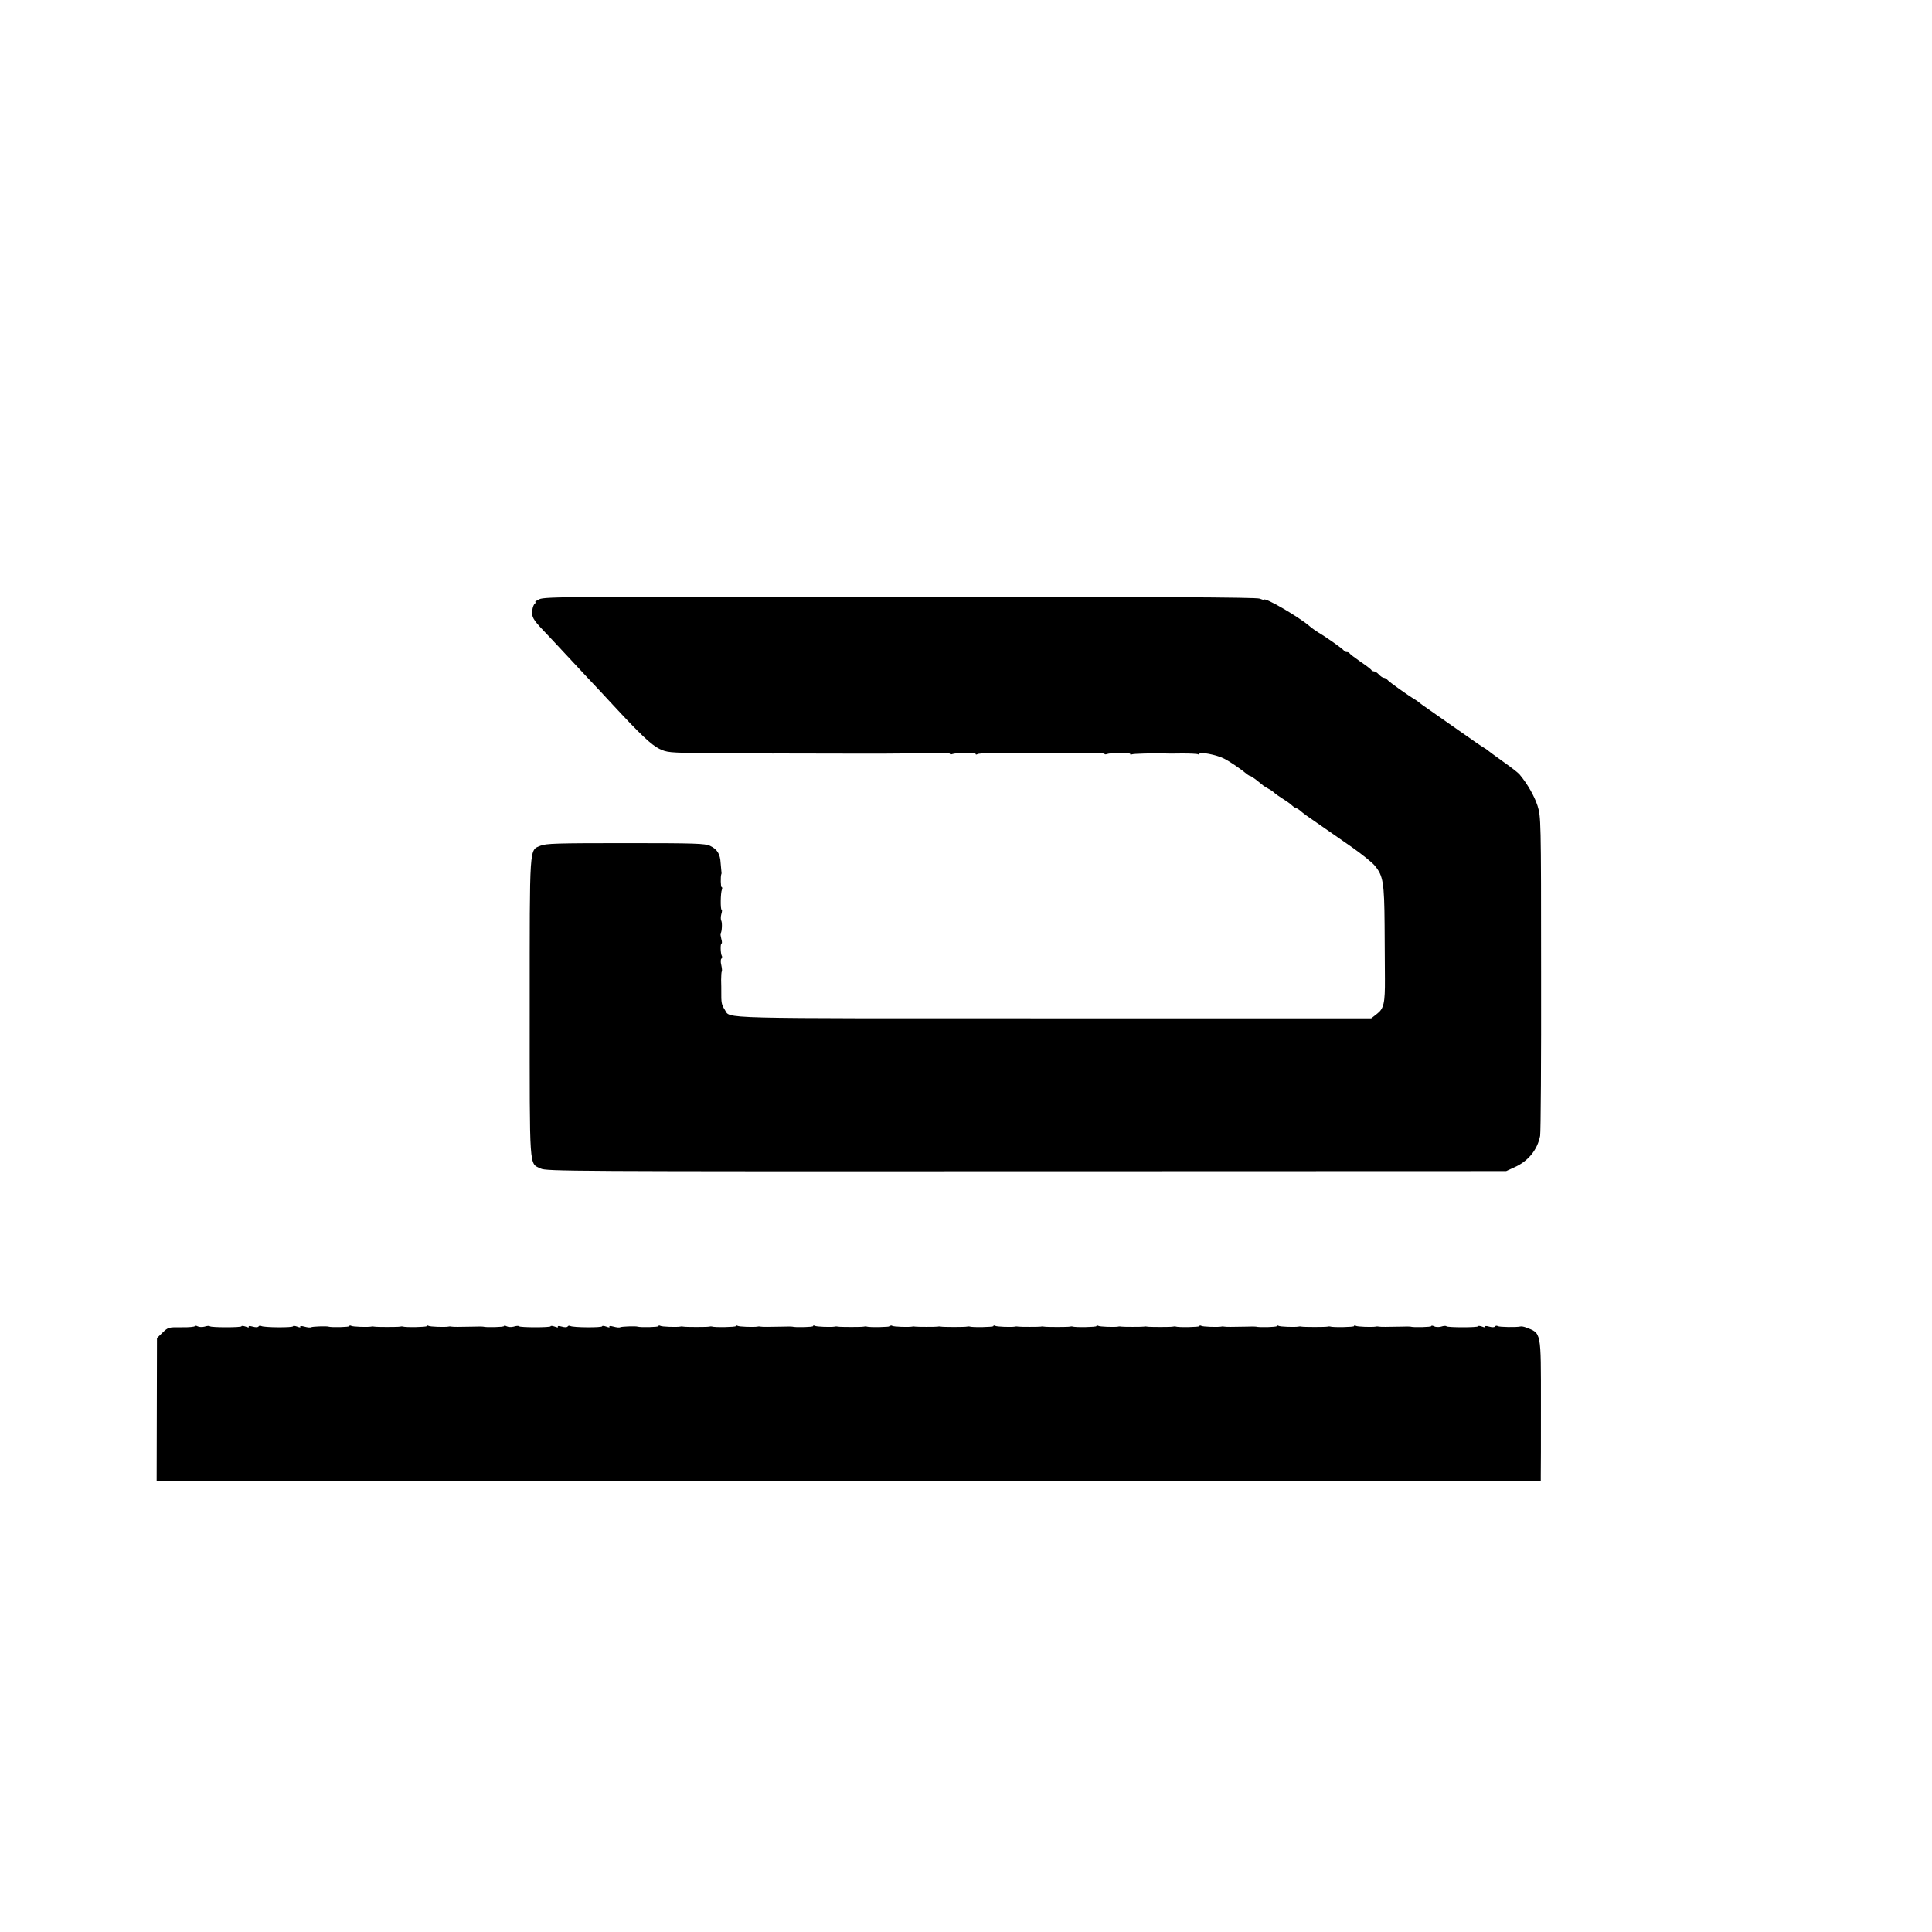
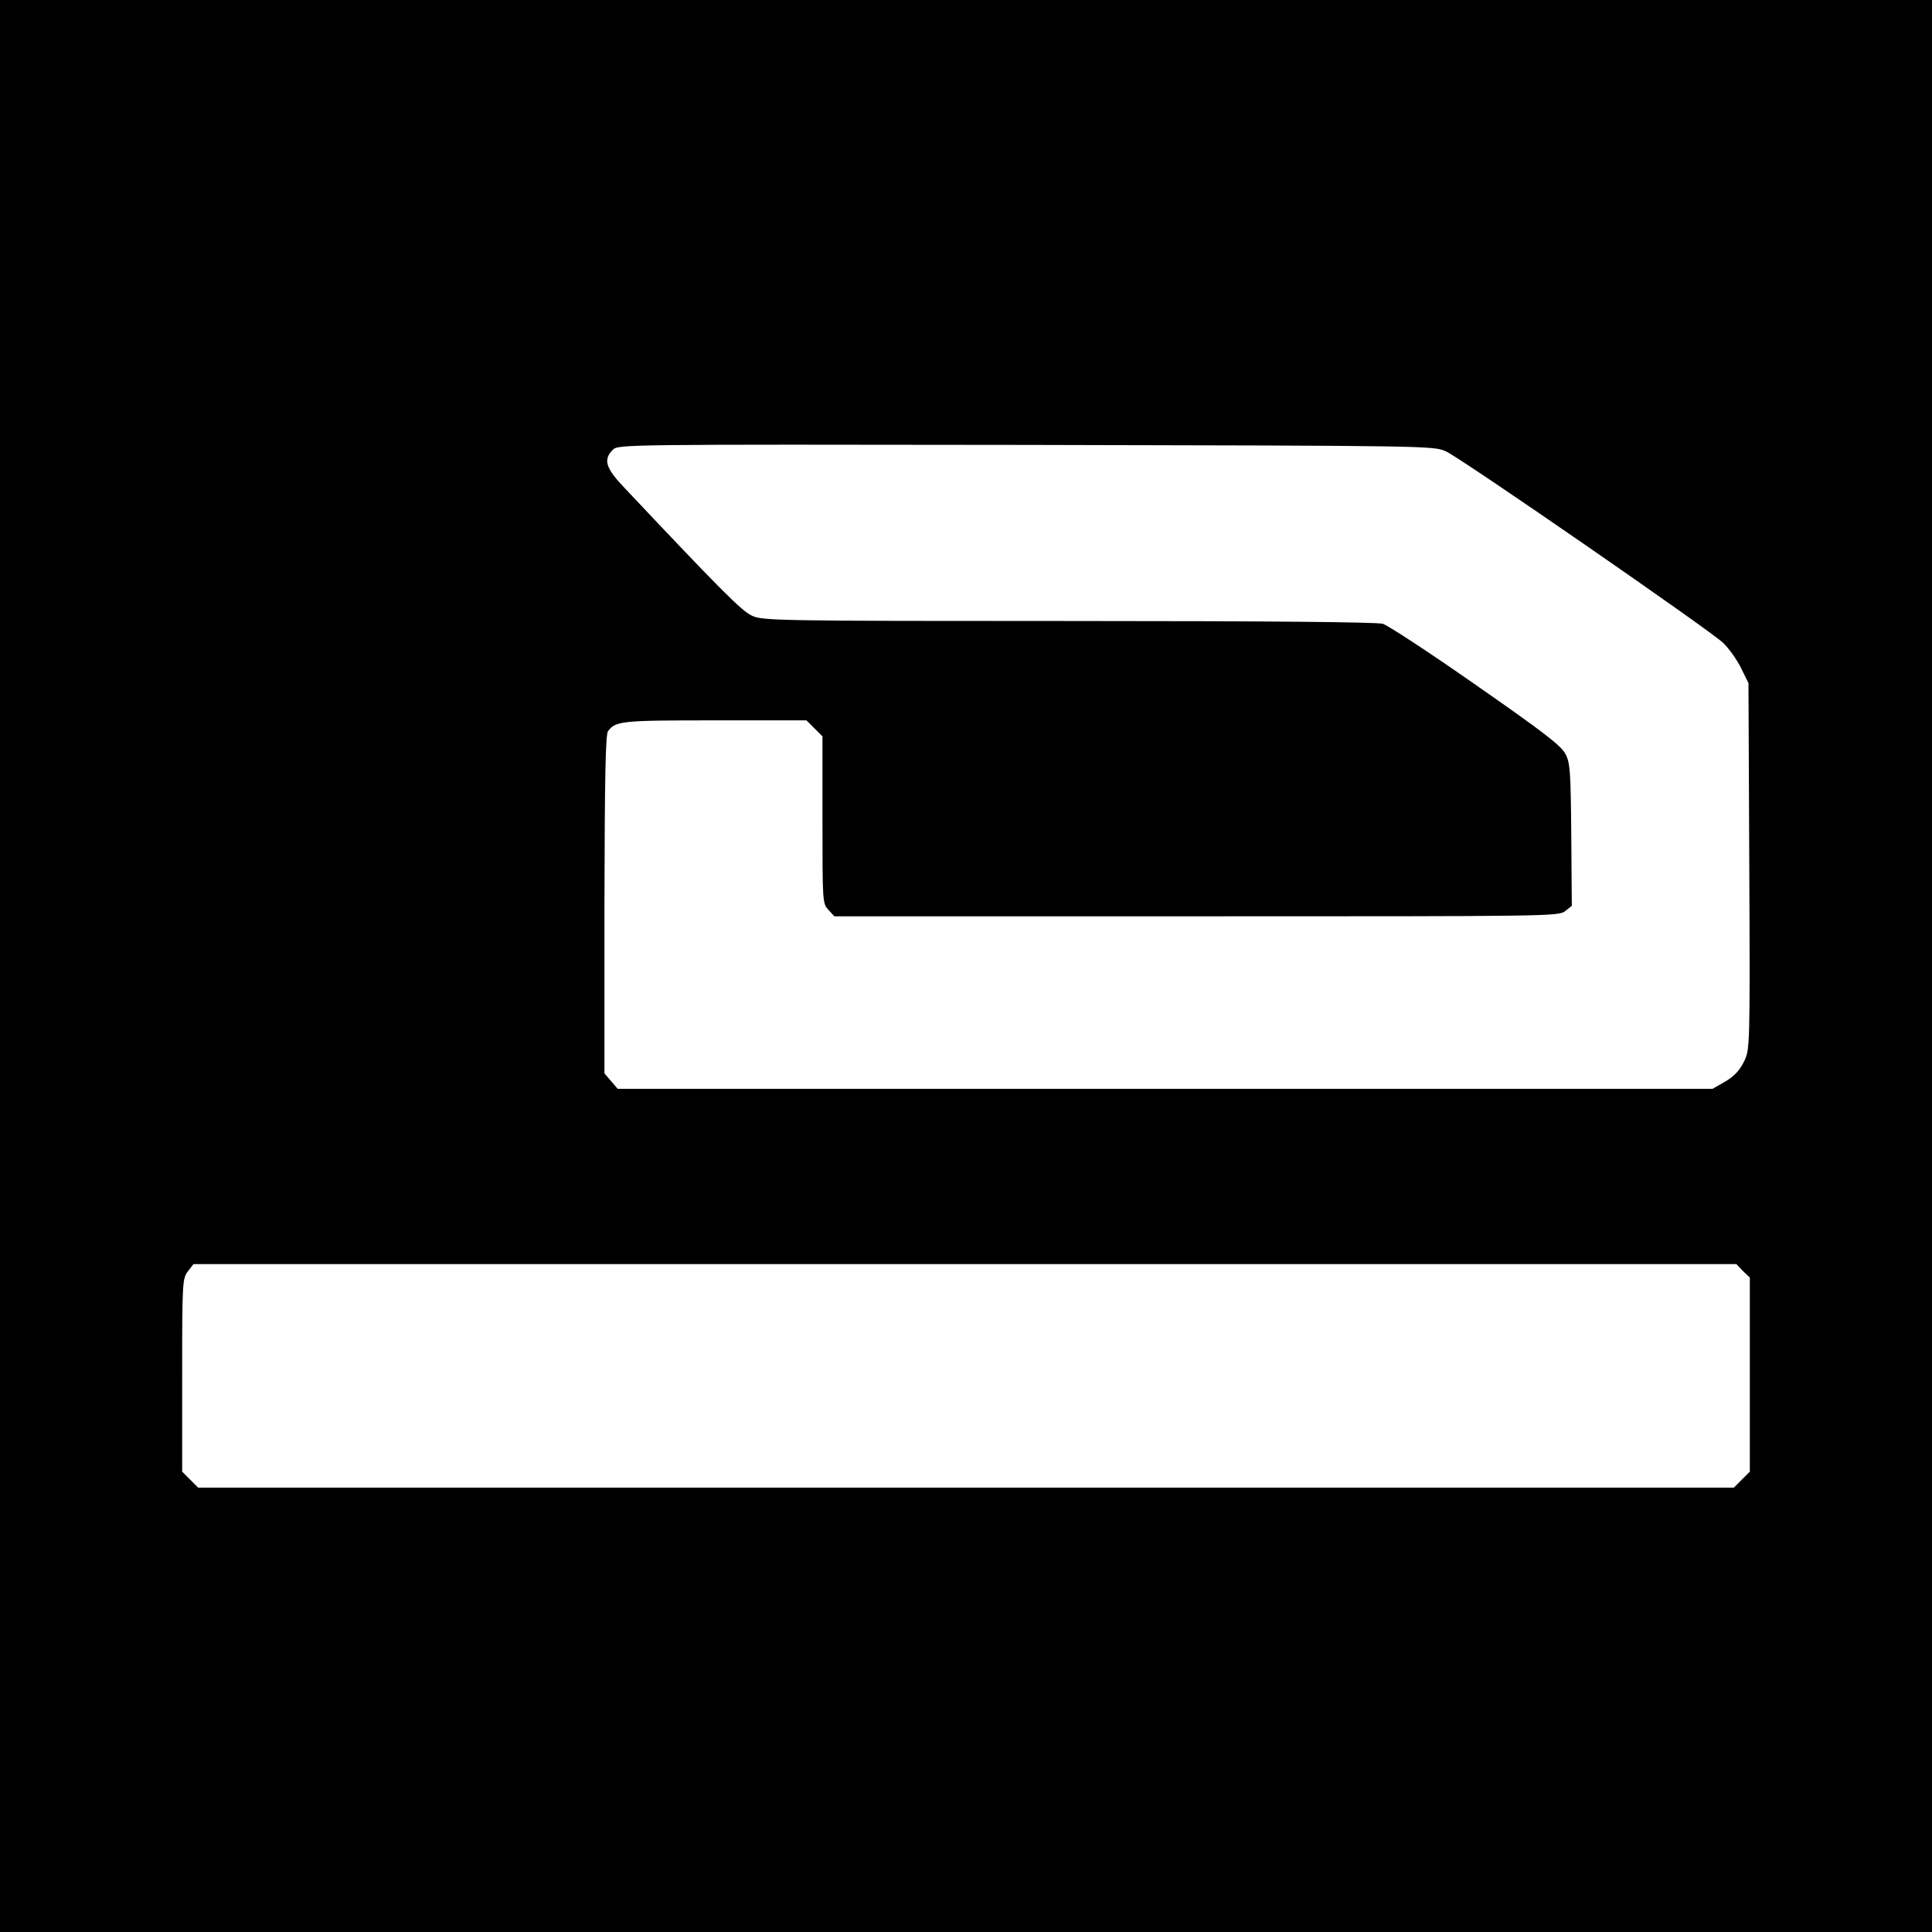
- <svg xmlns="http://www.w3.org/2000/svg" version="1.0" width="1200pt" height="1200pt" viewBox="0 0 1200 1200" preserveAspectRatio="xMidYMid meet">
-   <g transform="translate(0,1200) scale(0.1,-0.1)" fill="#000000" stroke="none">
-     <path d="M3350 8278 c-19 -9 -30 -17 -25 -18 6 0 4 -4 -2 -8 -7 -4 -15 -24 -17 -44 -5 -39 6 -58 69 -124 17 -17 77 -82 135 -144 58 -62 127 -136 153 -164 27 -28 90 -96 140 -150 176 -190 242 -252 292 -277 48 -23 60 -24 280 -27 127 -2 257 -2 290 -1 33 1 78 1 100 0 22 -1 47 -2 55 -1 21 0 503 -1 515 -1 6 0 73 0 150 0 146 1 157 1 318 4 53 1 97 -1 97 -5 0 -4 7 -5 14 -2 24 9 146 10 146 1 0 -5 5 -5 11 -1 6 3 39 6 72 5 34 -1 89 -1 122 0 33 1 75 1 93 0 55 -1 81 -1 294 1 115 2 208 0 208 -4 0 -4 7 -5 14 -2 24 9 146 10 146 1 0 -5 4 -6 9 -3 7 5 137 8 206 6 11 -1 60 -1 108 0 49 0 93 -2 98 -5 5 -4 9 -2 9 3 0 14 107 -6 153 -30 36 -18 105 -65 144 -98 7 -5 15 -10 19 -10 3 0 20 -11 38 -25 17 -14 36 -29 42 -34 5 -4 21 -14 34 -21 14 -7 30 -19 37 -26 7 -6 29 -22 50 -35 21 -13 47 -31 57 -41 11 -10 23 -18 27 -18 4 0 14 -6 21 -12 7 -7 27 -22 43 -34 54 -37 168 -117 282 -196 61 -43 126 -95 143 -116 51 -62 58 -104 60 -368 1 -132 2 -282 2 -334 1 -150 -7 -185 -49 -217 l-36 -28 -1970 0 c-2137 0 -2008 -4 -2045 53 -20 31 -23 42 -22 117 0 11 0 42 -1 68 0 27 2 51 4 53 3 3 1 21 -3 40 -5 19 -4 37 1 40 5 3 7 10 3 15 -9 15 -11 79 -2 79 3 0 3 13 -2 29 -4 16 -6 31 -4 34 8 8 11 66 4 78 -4 6 -4 25 0 40 5 16 6 29 2 29 -8 0 -7 104 2 125 3 8 2 15 -2 15 -6 0 -7 65 -2 80 2 3 2 9 1 14 -1 6 -3 30 -5 55 -3 57 -21 86 -65 107 -31 15 -91 17 -526 17 -426 0 -495 -2 -528 -16 -70 -30 -67 20 -67 -1007 0 -1024 -4 -963 68 -998 35 -17 167 -18 3017 -17 l2980 1 50 23 c87 38 144 109 161 196 4 22 7 477 6 1010 0 968 -1 970 -22 1040 -19 59 -63 137 -112 195 -7 9 -53 45 -103 80 -49 35 -92 67 -95 70 -3 3 -13 10 -22 15 -16 9 -59 39 -203 140 -33 23 -91 64 -130 91 -38 26 -72 51 -75 54 -3 3 -12 10 -21 15 -47 28 -160 109 -170 121 -6 8 -17 14 -24 14 -6 0 -20 9 -30 20 -10 11 -24 20 -31 20 -7 0 -14 4 -16 8 -1 4 -32 28 -68 52 -36 25 -66 48 -68 53 -2 4 -10 7 -17 7 -7 0 -15 4 -17 8 -3 9 -109 84 -162 115 -17 11 -40 27 -51 37 -65 57 -285 185 -285 165 0 -2 -12 1 -27 7 -20 8 -633 11 -2233 12 -2058 1 -2208 0 -2240 -16z" />
-     <path d="M1210 3763 c0 -4 -37 -8 -82 -7 -81 1 -84 0 -118 -33 l-35 -34 -1 -444 -1 -445 4299 0 4298 0 0 38 c1 20 1 216 1 435 0 464 4 445 -96 483 -11 4 -24 6 -30 5 -24 -6 -132 -4 -142 2 -6 4 -14 3 -17 -2 -4 -6 -18 -6 -36 -1 -19 5 -28 5 -25 -1 4 -5 -4 -5 -19 1 -14 5 -26 6 -26 2 0 -8 -187 -8 -196 0 -3 4 -18 3 -33 -2 -15 -4 -35 -3 -44 2 -10 5 -17 5 -17 1 0 -6 -111 -9 -130 -3 -3 1 -27 1 -55 0 -91 -2 -130 -2 -140 0 -5 1 -14 2 -20 0 -25 -4 -115 -1 -124 5 -6 3 -11 3 -11 -2 0 -6 -132 -9 -150 -2 -3 1 -9 0 -15 -1 -12 -3 -146 -3 -160 0 -5 1 -14 2 -20 0 -25 -4 -115 -1 -124 5 -6 3 -11 3 -11 -2 0 -6 -110 -9 -130 -3 -3 1 -27 1 -55 0 -91 -2 -130 -2 -140 0 -5 1 -14 2 -20 0 -25 -4 -115 -1 -124 5 -6 3 -11 3 -11 -2 0 -6 -132 -9 -150 -2 -3 1 -9 0 -15 -1 -12 -3 -146 -3 -160 0 -5 1 -14 2 -20 0 -13 -2 -128 -2 -140 0 -6 1 -14 2 -20 0 -25 -4 -115 -1 -124 5 -6 3 -11 3 -11 -2 0 -6 -132 -9 -150 -2 -3 1 -9 0 -15 -1 -12 -3 -146 -3 -160 0 -5 1 -14 2 -20 0 -13 -2 -128 -2 -140 0 -6 1 -14 2 -20 0 -25 -4 -115 -1 -124 5 -6 3 -11 3 -11 -2 0 -6 -132 -9 -150 -2 -3 1 -9 0 -15 -1 -12 -3 -146 -3 -160 0 -5 1 -14 2 -20 0 -13 -2 -128 -2 -140 0 -6 1 -14 2 -20 0 -25 -4 -115 -1 -124 5 -6 3 -11 3 -11 -2 0 -6 -132 -9 -150 -2 -3 1 -9 0 -15 -1 -12 -3 -146 -3 -160 0 -5 1 -14 2 -20 0 -25 -4 -115 -1 -124 5 -6 3 -11 3 -11 -2 0 -6 -110 -9 -130 -3 -3 1 -27 1 -55 0 -91 -2 -130 -2 -140 0 -5 1 -14 2 -20 0 -25 -4 -115 -1 -124 5 -6 3 -11 3 -11 -2 0 -6 -132 -9 -150 -2 -3 1 -9 0 -15 -1 -12 -3 -146 -3 -160 0 -5 1 -14 2 -20 0 -25 -4 -115 -1 -124 5 -6 3 -11 3 -11 -2 0 -6 -110 -9 -130 -3 -13 4 -100 1 -108 -4 -5 -3 -23 -1 -41 4 -19 5 -29 5 -26 -1 4 -5 -4 -5 -19 1 -14 5 -26 6 -26 2 0 -9 -183 -8 -198 2 -6 3 -13 2 -16 -3 -4 -6 -18 -6 -36 -1 -19 5 -28 5 -25 -1 4 -5 -4 -5 -19 1 -14 5 -26 6 -26 2 0 -8 -187 -8 -196 0 -3 4 -18 3 -33 -2 -15 -4 -35 -3 -44 2 -10 5 -17 5 -17 1 0 -6 -111 -9 -130 -3 -3 1 -27 1 -55 0 -91 -2 -130 -2 -140 0 -5 1 -14 2 -20 0 -25 -4 -115 -1 -124 5 -6 3 -11 3 -11 -2 0 -6 -132 -9 -150 -2 -3 1 -9 0 -15 -1 -12 -3 -146 -3 -160 0 -5 1 -14 2 -20 0 -25 -4 -115 -1 -124 5 -6 3 -11 3 -11 -2 0 -6 -110 -9 -130 -3 -13 4 -100 1 -108 -4 -5 -3 -23 -1 -41 4 -19 5 -29 5 -26 -1 4 -5 -4 -5 -19 1 -14 5 -26 6 -26 2 0 -9 -183 -8 -198 2 -6 3 -13 2 -16 -3 -4 -6 -18 -6 -36 -1 -19 5 -28 5 -25 -1 4 -5 -4 -5 -19 1 -14 5 -26 6 -26 2 0 -8 -187 -8 -196 0 -3 4 -18 3 -33 -2 -15 -4 -35 -3 -44 2 -10 5 -17 5 -17 1z" />
+ <svg xmlns="http://www.w3.org/2000/svg" version="1.0" width="700pt" height="700pt" viewBox="0 0 700 700" preserveAspectRatio="xMidYMid meet">
+   <g transform="translate(0,700) scale(0.1,-0.1)" fill="#000000" stroke="none">
+     <path d="M0 3500 l0 -3500 3500 0 3500 0 0 3500 0 3500 -3500 0 -3500 0 0 -3500z m5240 1864 c58 -27 952 -645 1003 -693 21 -20 50 -61 65 -91 l27 -55 3 -664 c3 -659 2 -664 -19 -707 -15 -31 -35 -53 -67 -72 l-47 -27 -1983 0 -1984 0 -24 28 -24 28 0 612 c1 465 4 616 13 628 28 37 49 39 387 39 l332 0 29 -29 29 -29 0 -303 c0 -297 0 -303 22 -326 l21 -23 1313 0 c1279 0 1312 0 1335 19 l24 19 -2 257 c-2 229 -4 261 -21 293 -15 30 -79 79 -323 249 -167 117 -320 217 -339 223 -23 6 -414 10 -1140 10 -1048 0 -1107 1 -1145 19 -37 16 -118 98 -462 463 -69 72 -78 103 -43 138 20 20 29 20 1498 18 1475 -3 1477 -3 1522 -24z m1075 -2969 l25 -24 0 -351 0 -352 -29 -29 -29 -29 -2782 0 -2782 0 -29 29 -29 29 0 350 c0 338 1 350 21 376 l20 26 2795 0 2795 0 24 -25z" />
  </g>
</svg>
